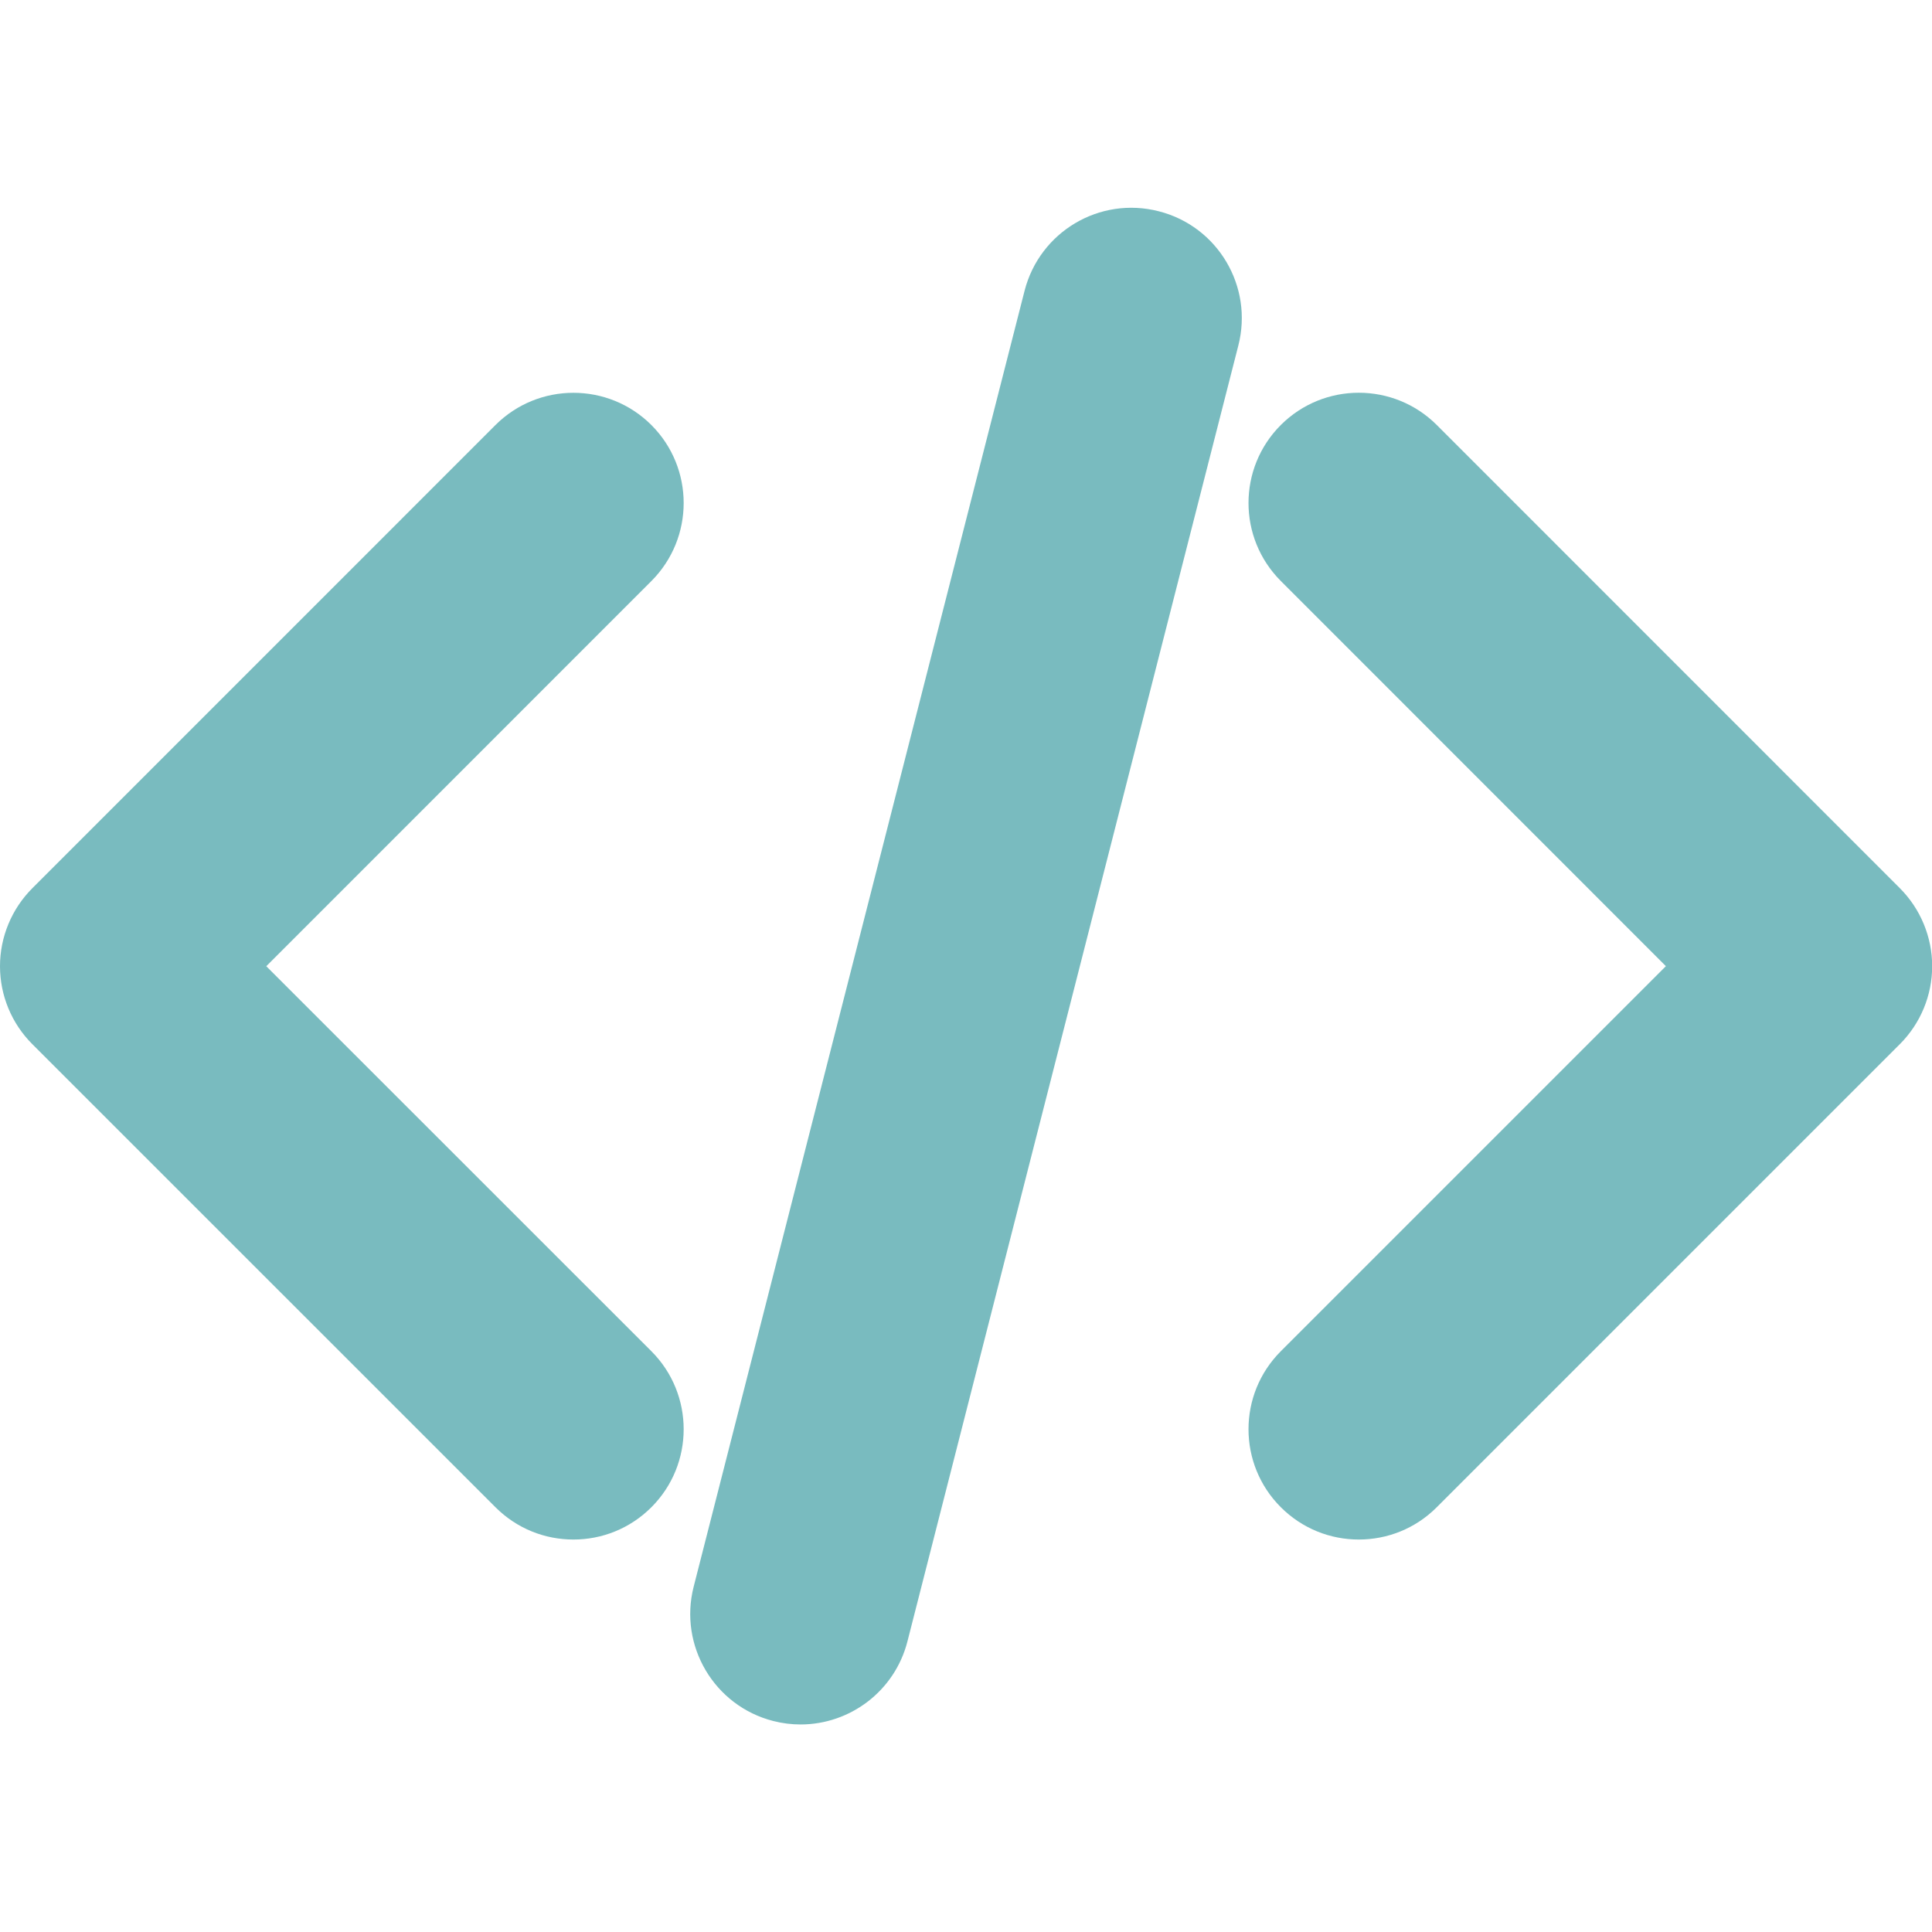
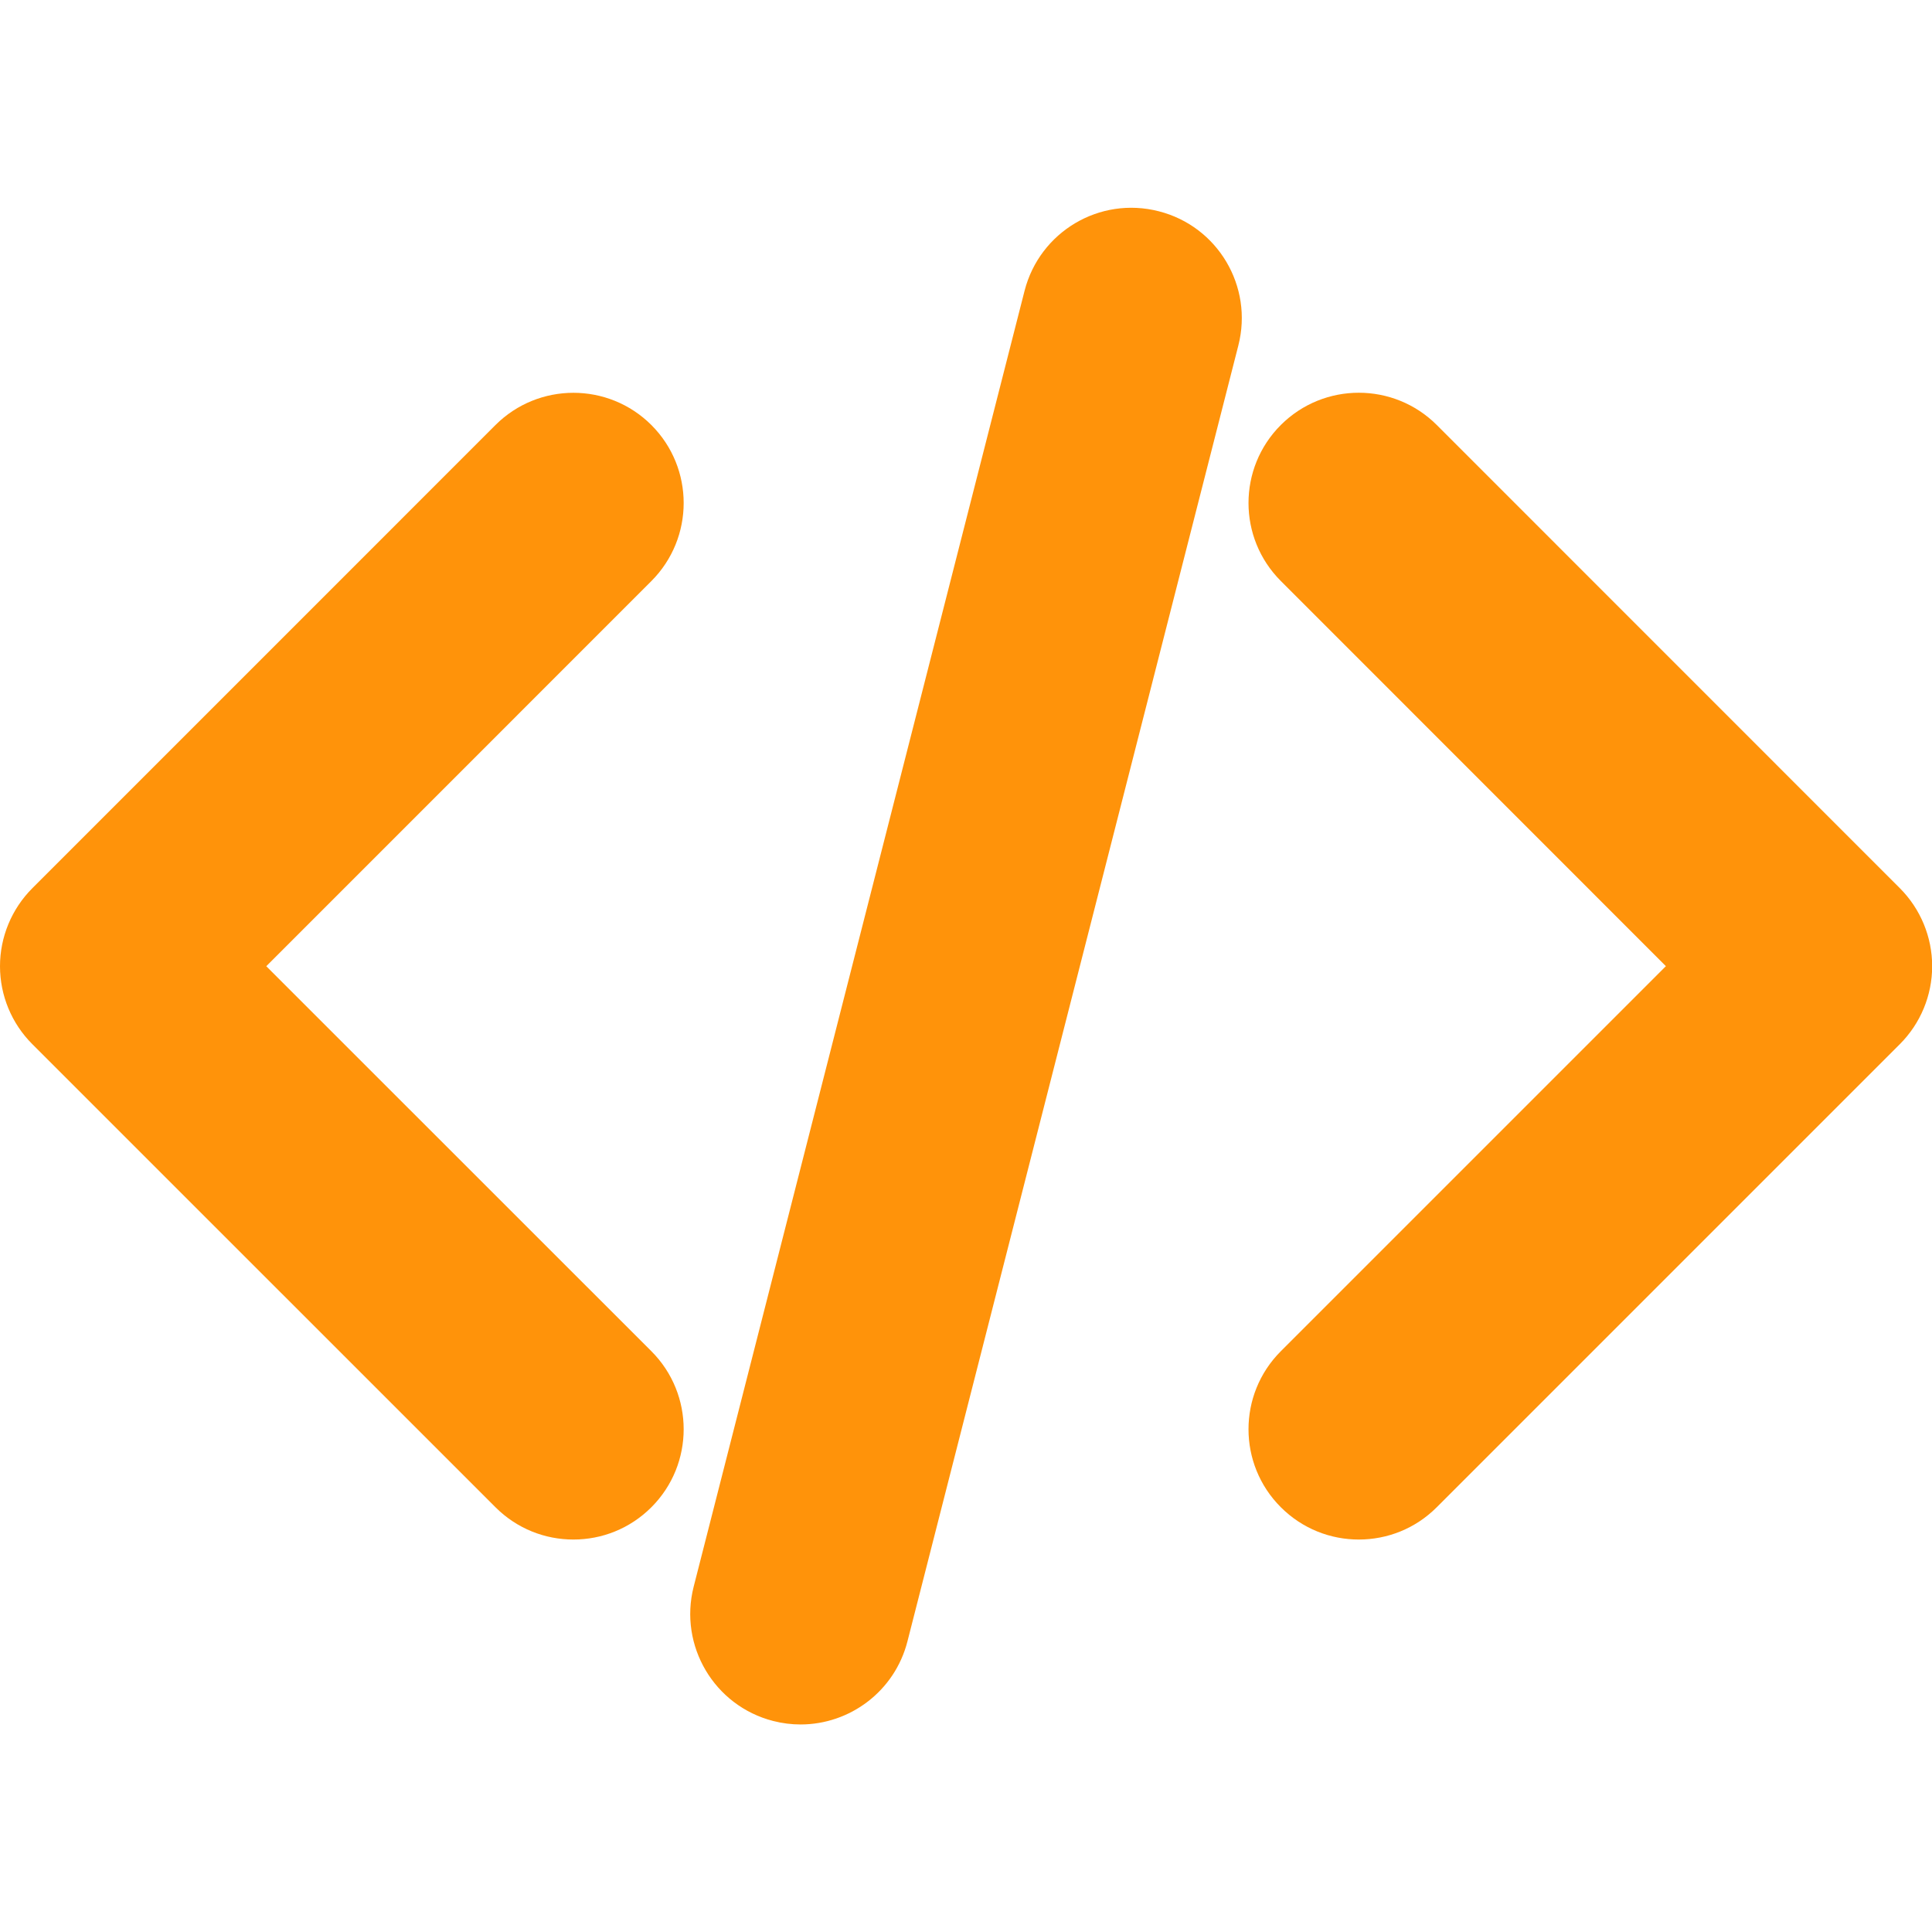
- <svg xmlns="http://www.w3.org/2000/svg" fill="#79bbbf" version="1.1" id="Capa_1" width="800px" height="800px" viewBox="0 0 35.03 35.03" xml:space="preserve" stroke="#79bbbf" stroke-width="0">
+ <svg xmlns="http://www.w3.org/2000/svg" fill="#ff930a" version="1.1" id="Capa_1" width="800px" height="800px" viewBox="0 0 35.03 35.03" xml:space="preserve" stroke="#79bbbf" stroke-width="0">
  <g id="SVGRepo_bgCarrier" stroke-width="0" />
  <g id="SVGRepo_tracerCarrier" stroke-linecap="round" stroke-linejoin="round" stroke="#CCCCCC" stroke-width="0.35" />
  <g id="SVGRepo_iconCarrier">
    <g>
      <path d="M11.811,10.535l-6.983,6.984l6.983,6.981c0.78,0.781,0.78,2.048,0,2.828c-0.392,0.392-0.901,0.586-1.414,0.586 c-0.513,0-1.022-0.194-1.414-0.586l-8.397-8.396C0.211,18.558,0,18.049,0,17.519c0-0.529,0.211-1.039,0.586-1.414l8.397-8.398 c0.781-0.78,2.047-0.78,2.828,0C12.591,8.488,12.591,9.752,11.811,10.535z M34.447,16.104l-8.396-8.398 c-0.781-0.78-2.047-0.78-2.828,0c-0.781,0.781-0.781,2.047,0,2.828l6.982,6.984L23.223,24.5c-0.781,0.781-0.781,2.048,0,2.828 c0.392,0.392,0.902,0.586,1.414,0.586s1.023-0.194,1.414-0.586l8.396-8.396c0.375-0.375,0.586-0.884,0.586-1.414 C35.033,16.99,34.822,16.479,34.447,16.104z M21.012,3.831c-1.076-0.277-2.161,0.373-2.435,1.441l-6,23.498 c-0.272,1.07,0.373,2.16,1.442,2.434c0.167,0.043,0.334,0.063,0.497,0.063c0.894,0,1.706-0.603,1.937-1.505l6-23.498 C22.727,5.193,22.081,4.104,21.012,3.831z" />
    </g>
  </g>
</svg>
